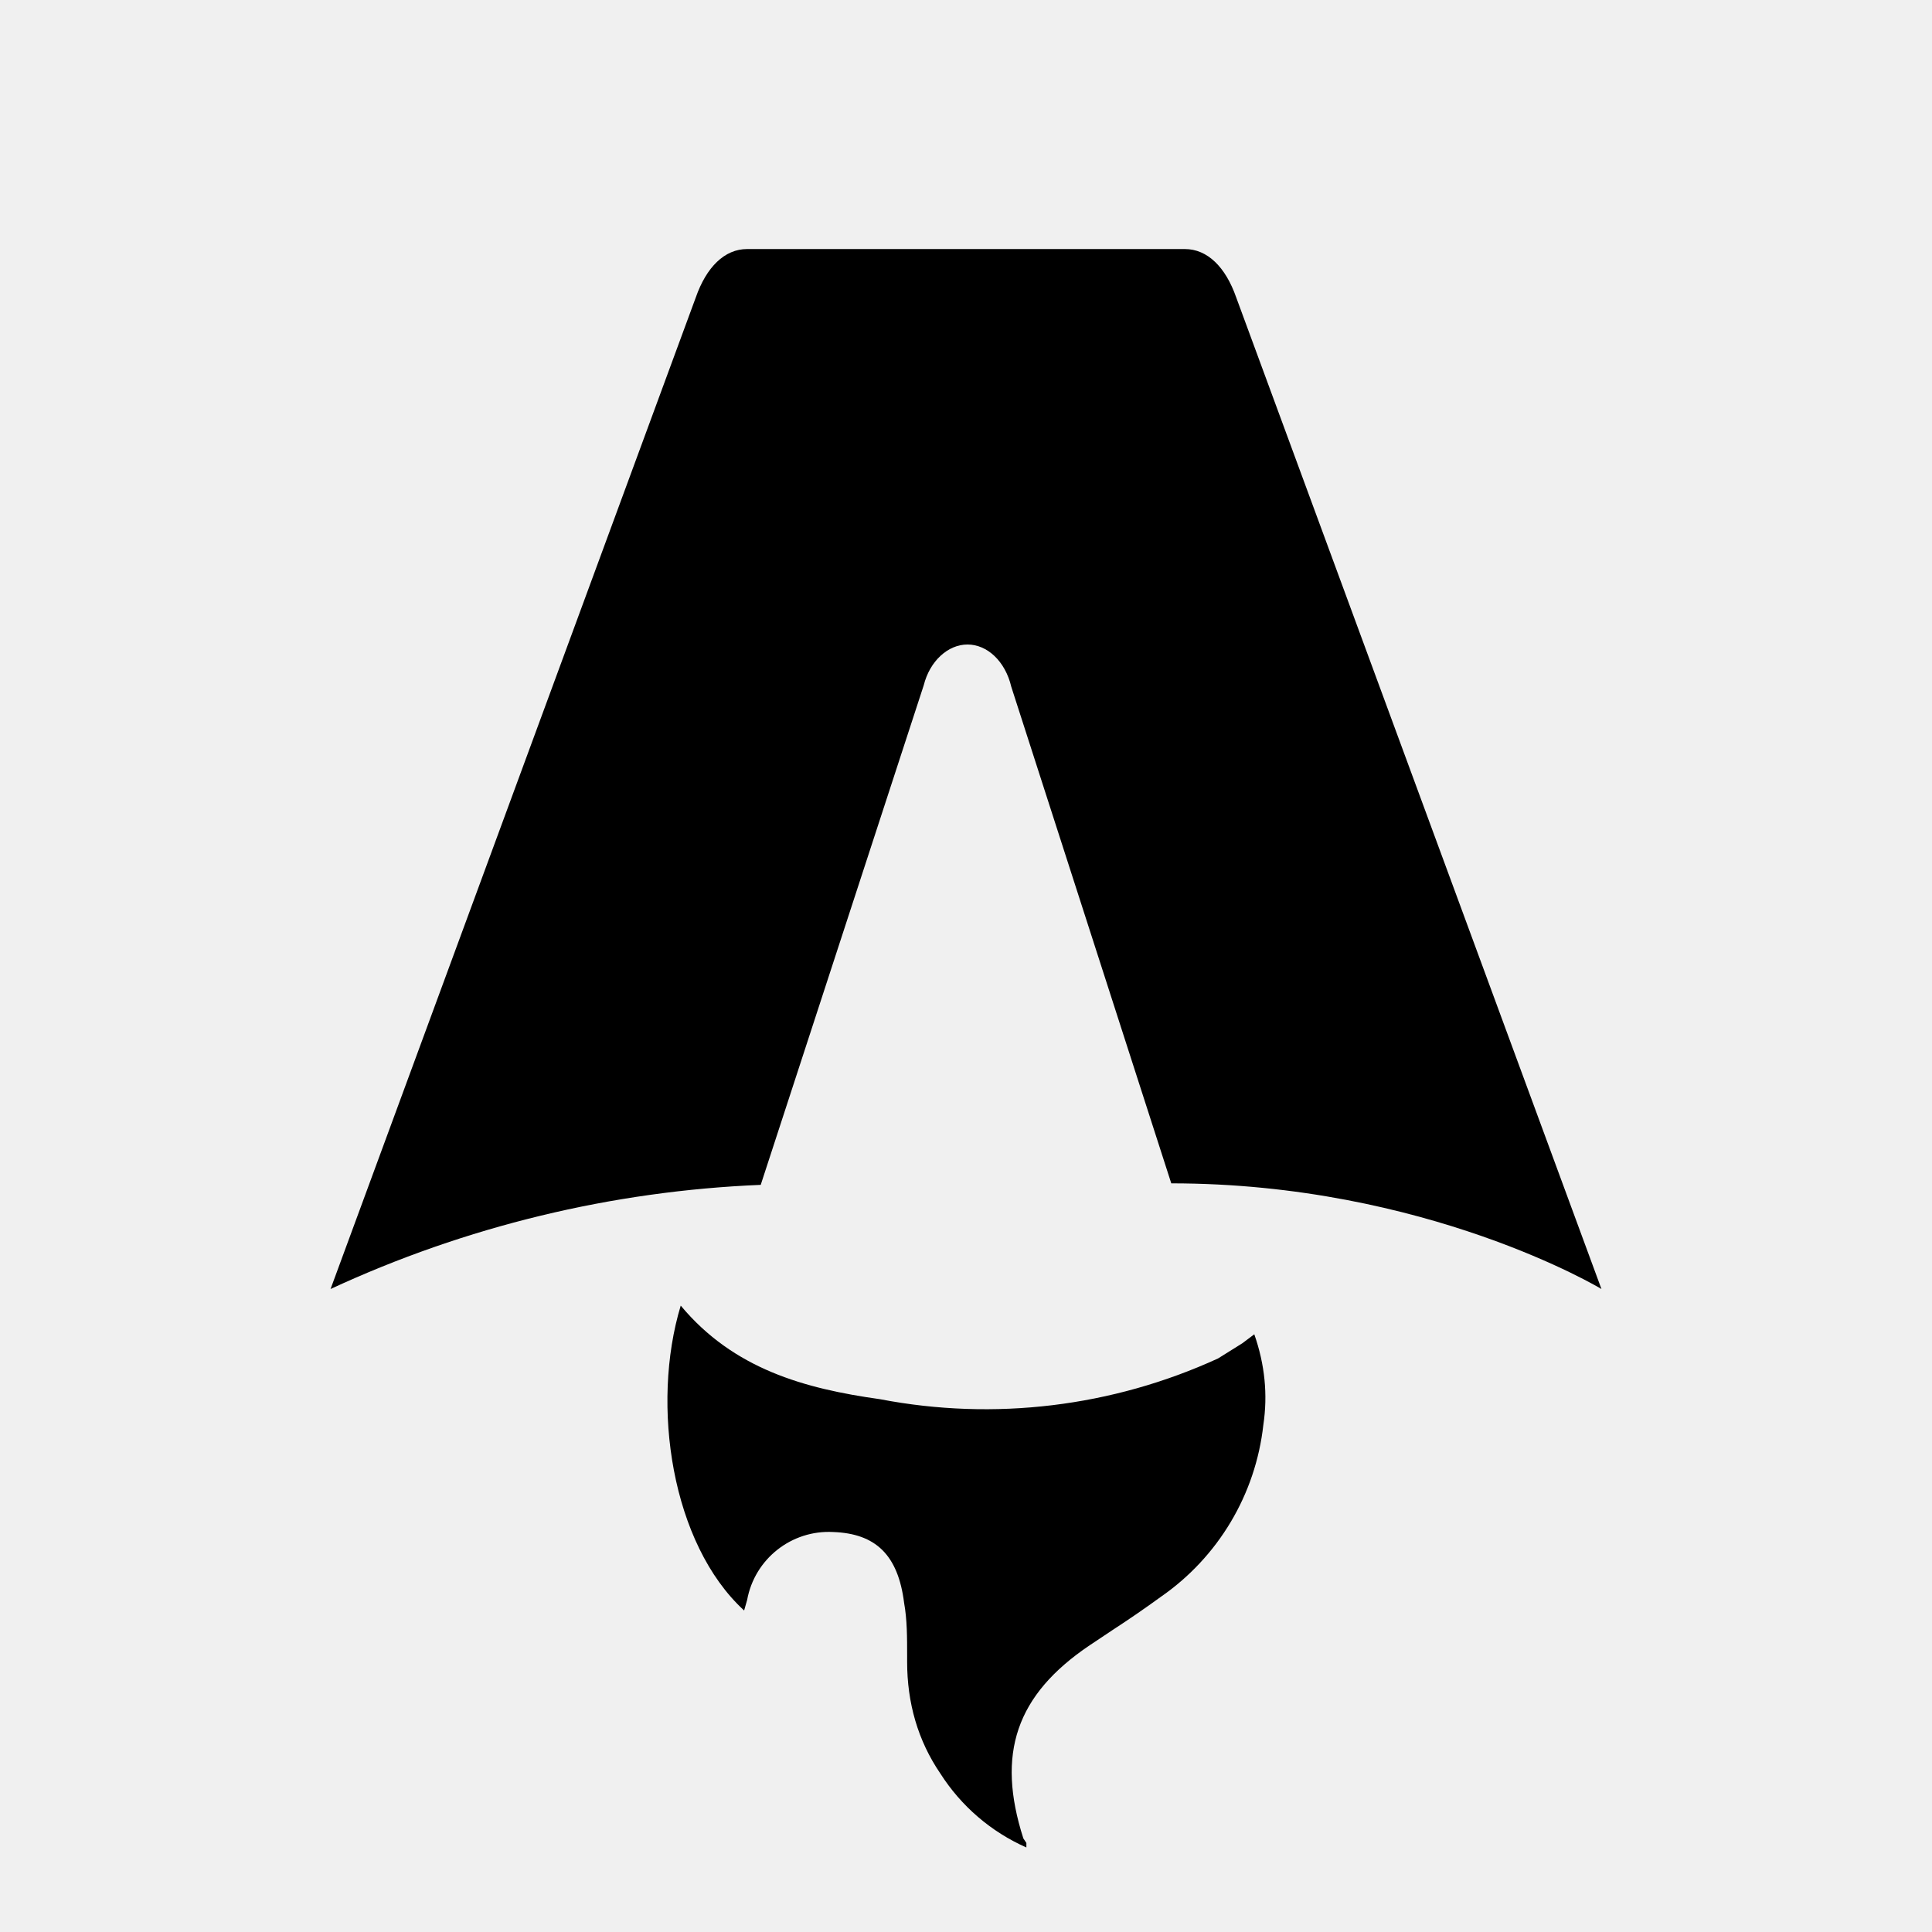
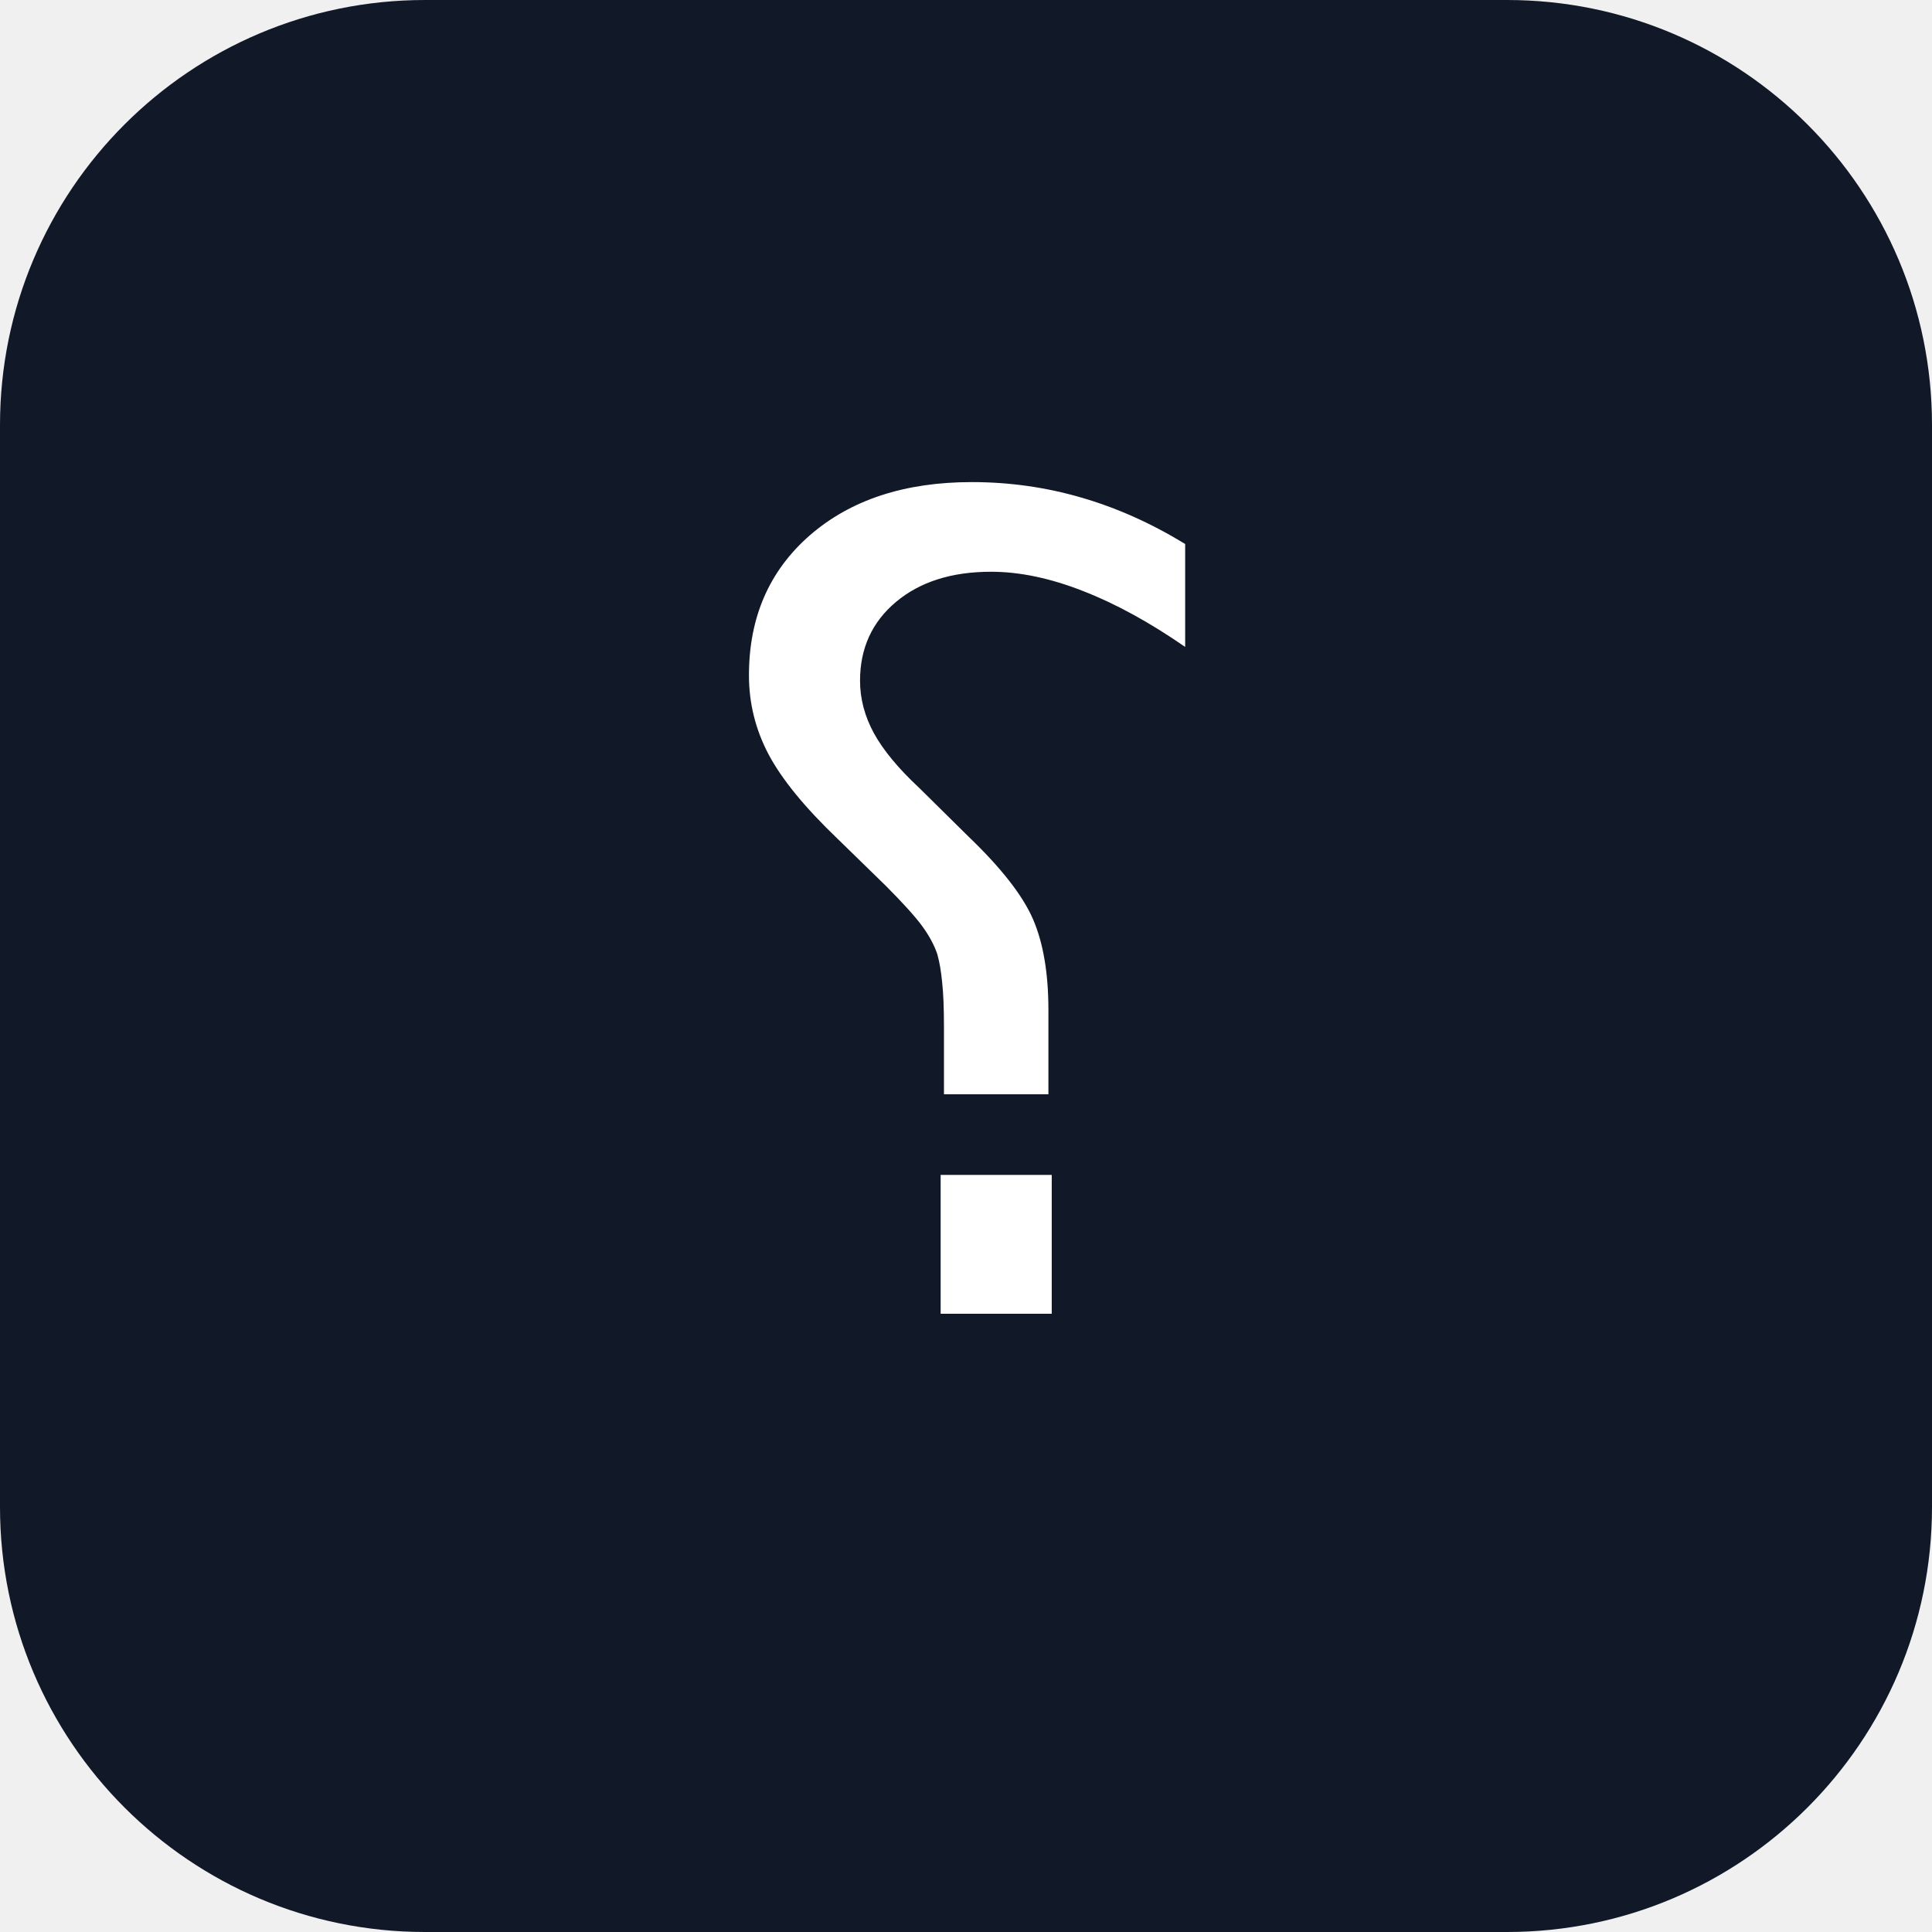
- <svg xmlns="http://www.w3.org/2000/svg" fill="none" viewBox="0 0 128 128">
-   <path d="M50.4 78.5a75.1 75.1 0 0 0-28.5 6.9l24.2-65.7c.7-2 1.9-3.2 3.4-3.2h29c1.5 0 2.7 1.2 3.4 3.2l24.2 65.7s-11.6-7-28.5-7L67 45.5c-.4-1.7-1.6-2.8-2.9-2.8-1.3 0-2.5 1.1-2.9 2.7L50.4 78.5Zm-1.1 28.2Zm-4.2-20.2c-2 6.6-.6 15.8 4.2 20.2a17.5 17.5 0 0 1 .2-.7 5.5 5.5 0 0 1 5.7-4.5c2.8.1 4.3 1.5 4.7 4.7.2 1.1.2 2.3.2 3.5v.4c0 2.7.7 5.2 2.2 7.4a13 13 0 0 0 5.7 4.9v-.3l-.2-.3c-1.8-5.6-.5-9.5 4.4-12.8l1.5-1a73 73 0 0 0 3.2-2.2 16 16 0 0 0 6.8-11.4c.3-2 .1-4-.6-6l-.8.6-1.6 1a37 37 0 0 1-22.4 2.7c-5-.7-9.7-2-13.2-6.2Z" />
-   <style>
-         path { fill: #000; }
-         @media (prefers-color-scheme: dark) {
-             path { fill: #FFF; }
-         }
-     </style>
+ <svg xmlns="http://www.w3.org/2000/svg" viewBox="0 0 100 100">
+   <rect width="100" height="100" rx="22" fill="#111827" />
+   <text x="50" y="68" text-anchor="middle" font-size="58" font-family="Arial" fill="#ffffff">
+     ؟
+   </text>
</svg>
